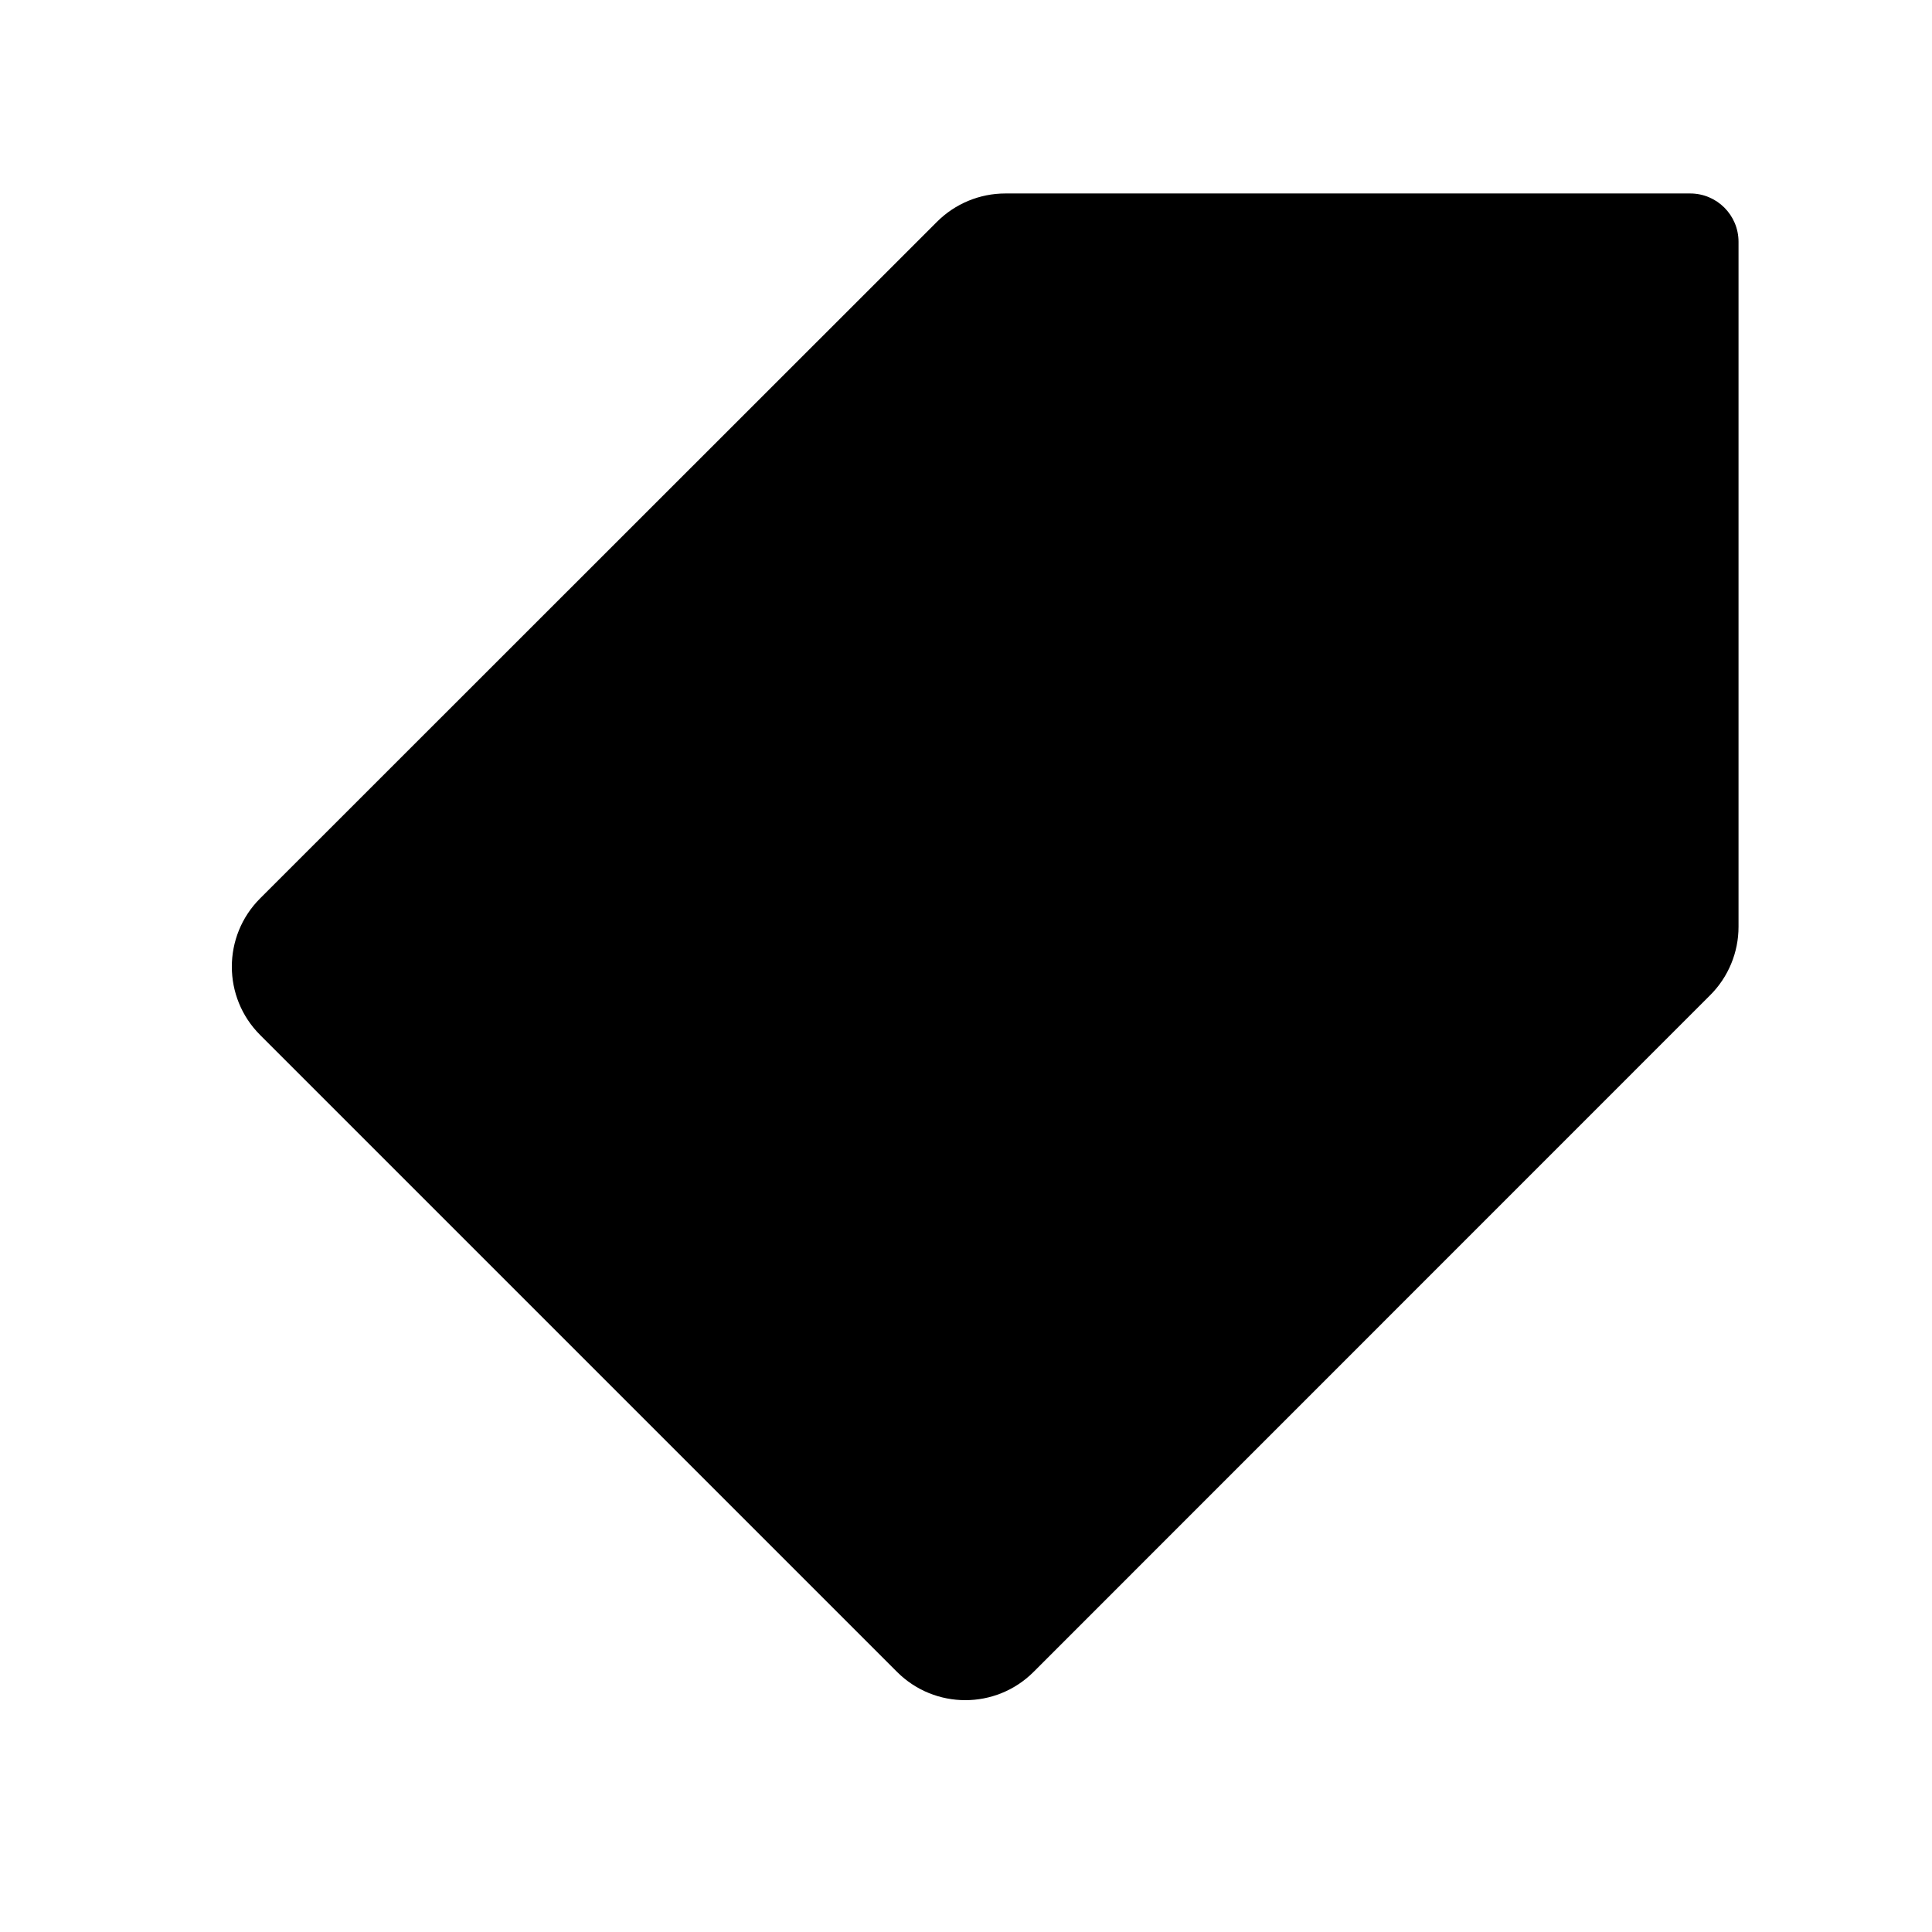
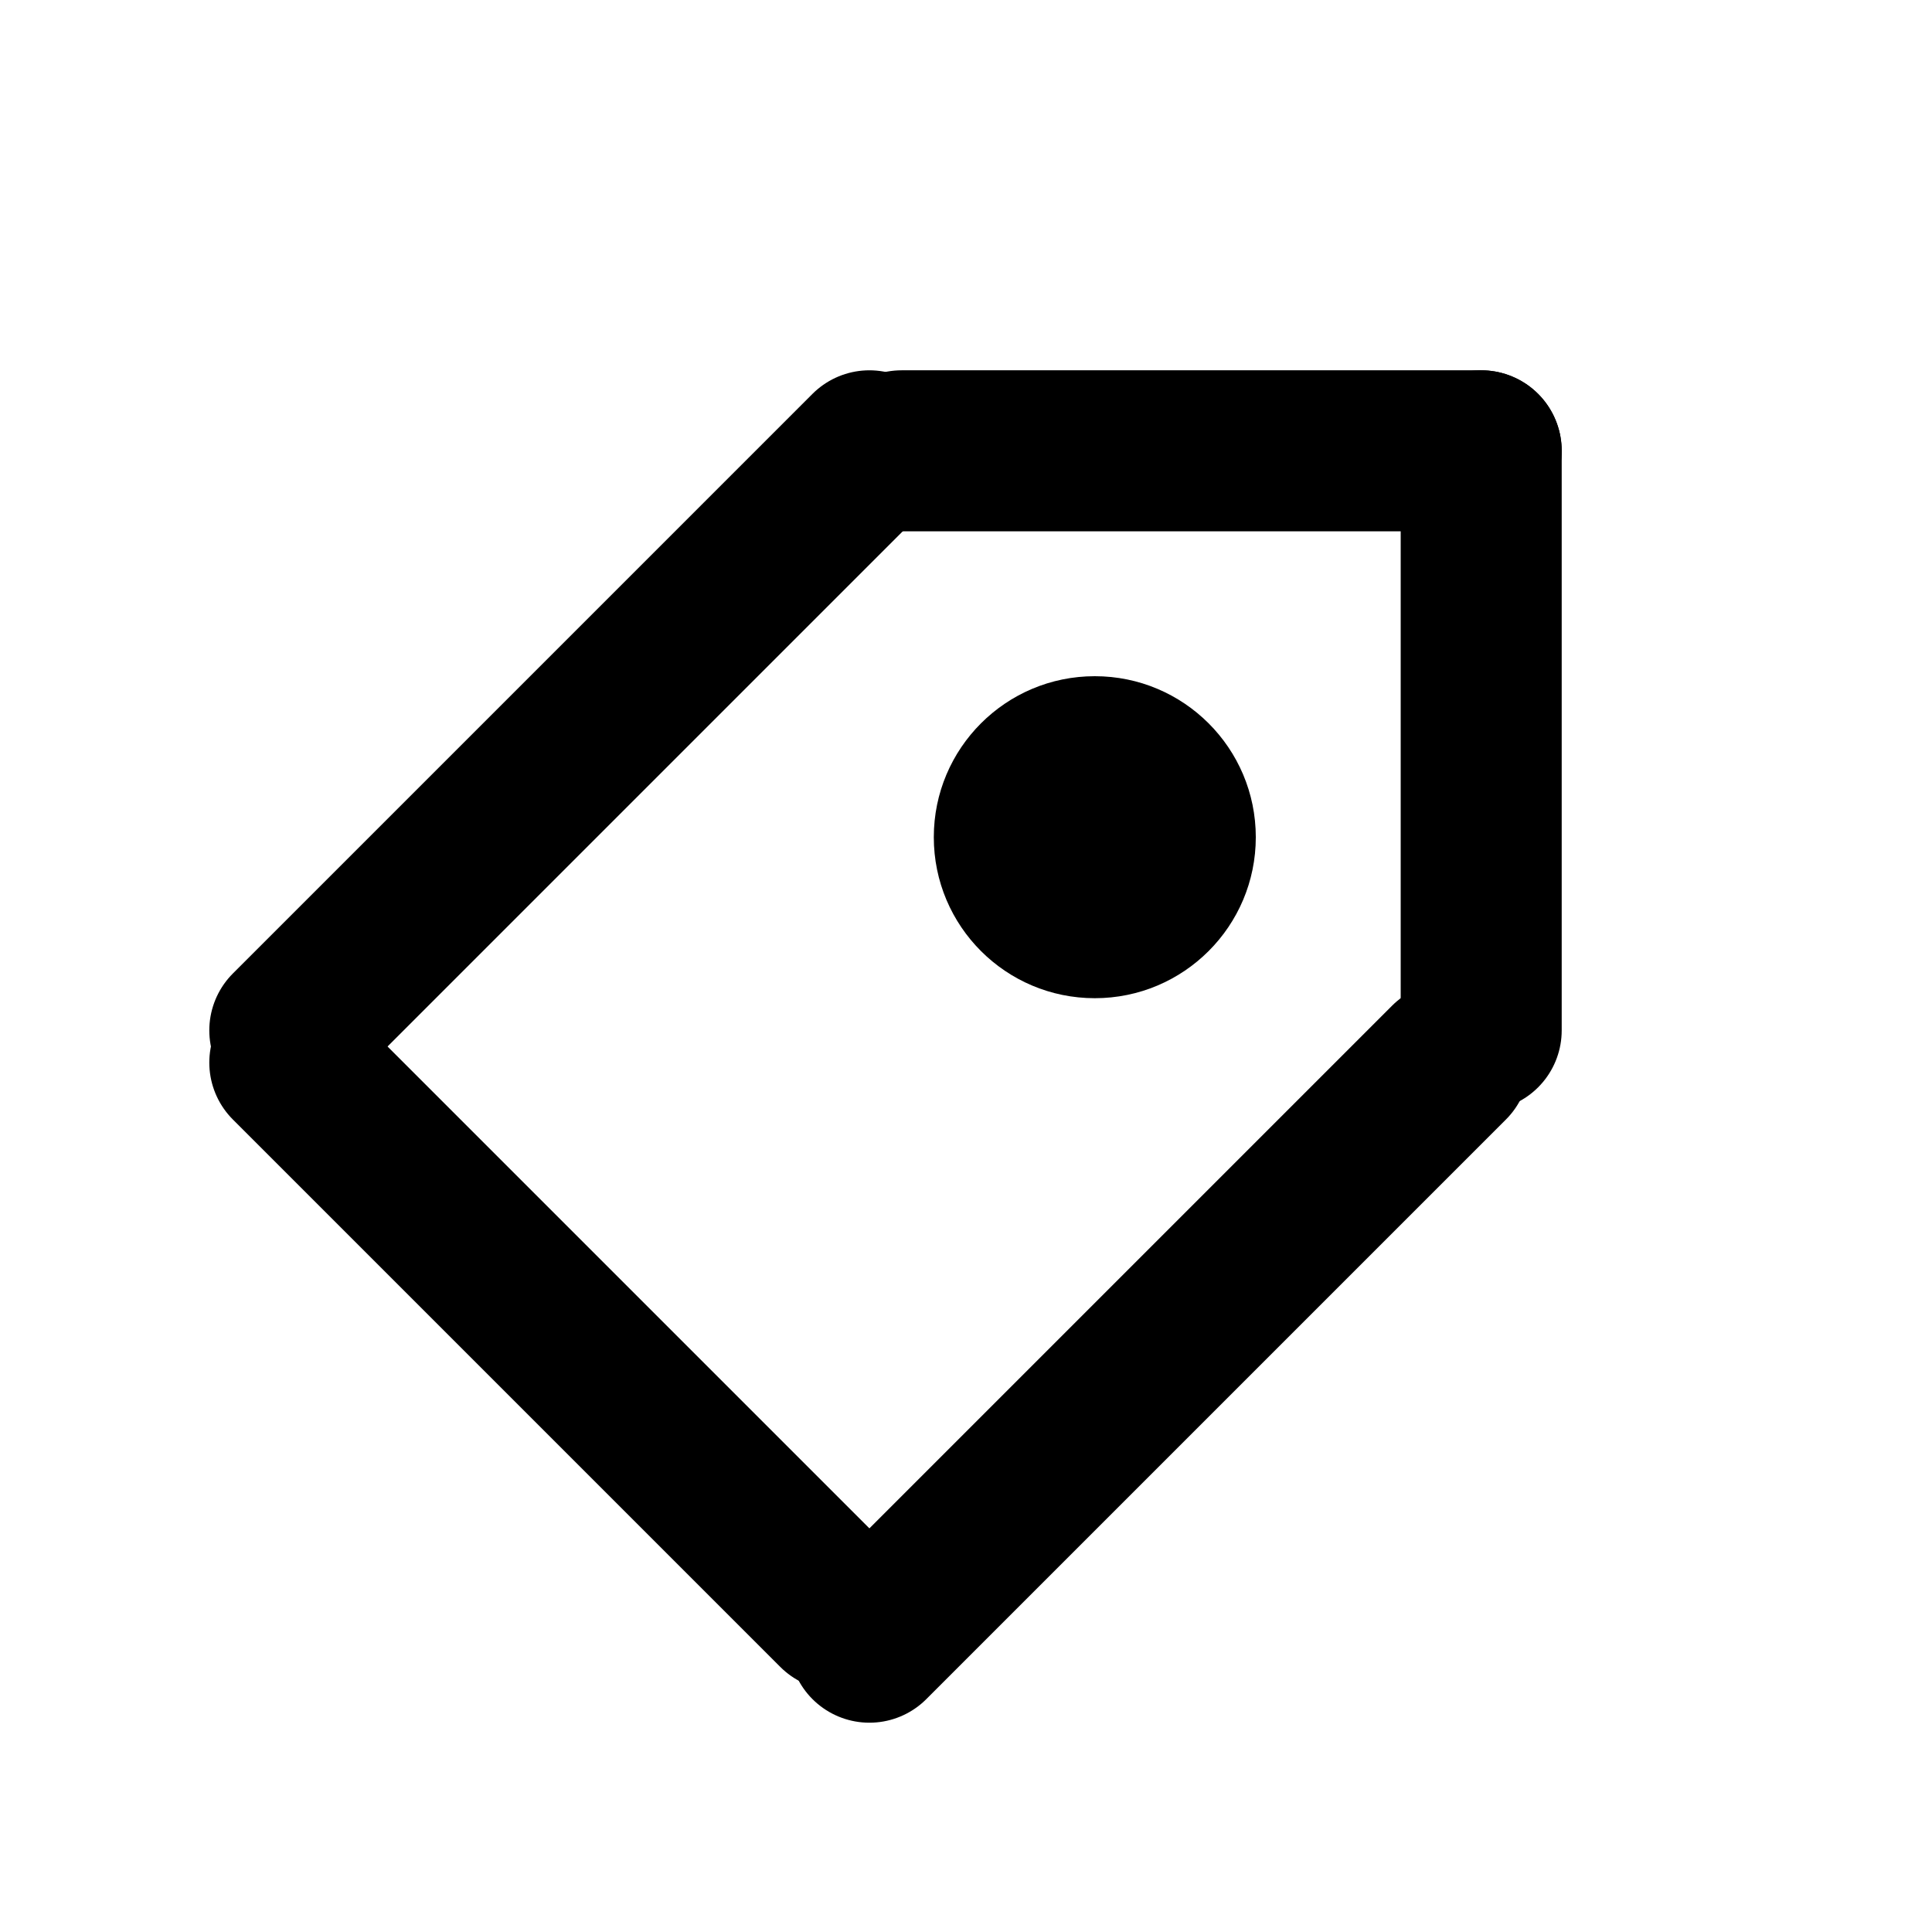
- <svg xmlns="http://www.w3.org/2000/svg" viewBox="0 0 14 14" focusable="false" aria-hidden="true" width="14" height="14" class="discount-icon">
-   <path stroke-linecap="round" d="M7.284 1.402h4.964a.35.35 0 0 1 .35.35v4.964a.7.7 0 0 1-.205.495L7.49 12.115a.7.7 0 0 1-.99 0L1.885 7.5a.7.7 0 0 1 0-.99L6.79 1.607a.7.7 0 0 1 .495-.205Z" />
-   <circle cx="9.1" cy="4.9" r="0.7" />
-   <path stroke-linecap="round" stroke-linejoin="round" d="M9.102 4.897h-.005v.005h.005z" />
+ <svg xmlns="http://www.w3.org/2000/svg" width="14" height="14" viewBox="0 0 60 60" fill="none">
+   <path d="M28 14H46" stroke="currentColor" stroke-width="5" stroke-linecap="round" />
+   <path d="M9 32L27 14" stroke="currentColor" stroke-width="5" stroke-linecap="round" />
+   <path d="M46 32L46 14" stroke="currentColor" stroke-width="5" stroke-linecap="round" />
+   <path d="M9 33L26 50" stroke="currentColor" stroke-width="5" stroke-linecap="round" />
+   <path d="M27 51L45 33" stroke="currentColor" stroke-width="5" stroke-linecap="round" />
+   <circle cx="34" cy="26" r="5" fill="currentColor" />
</svg>
